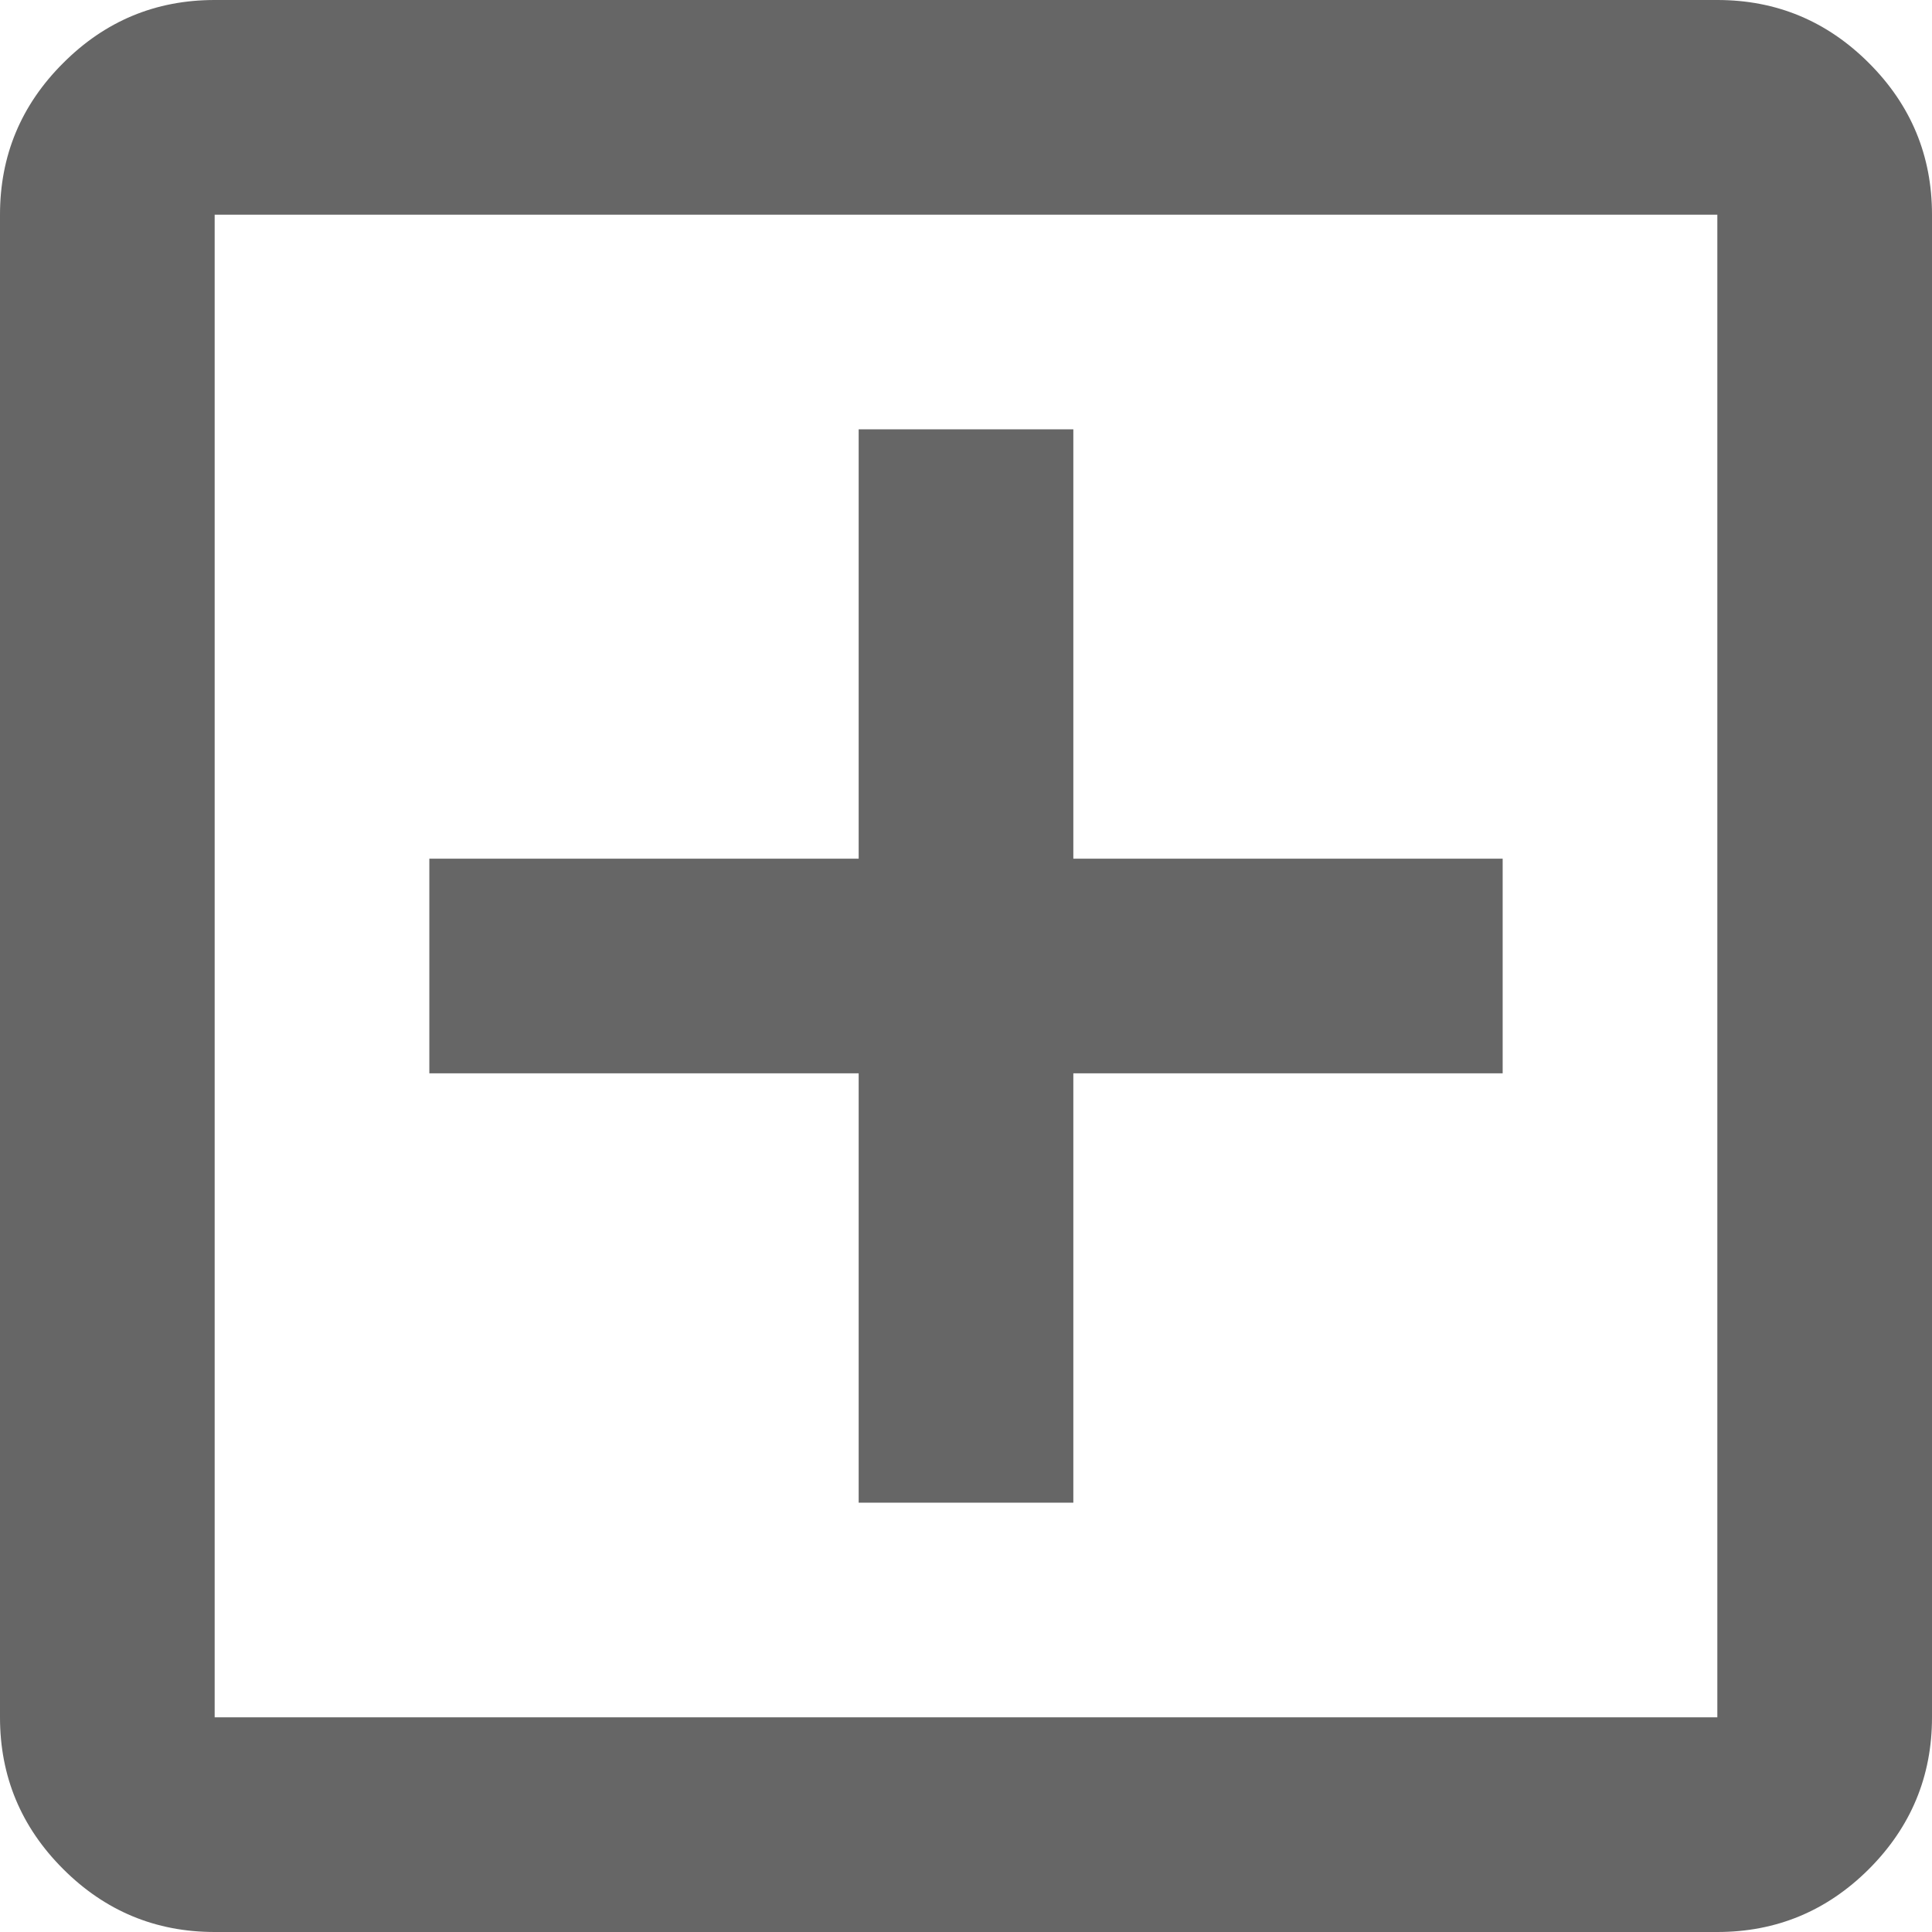
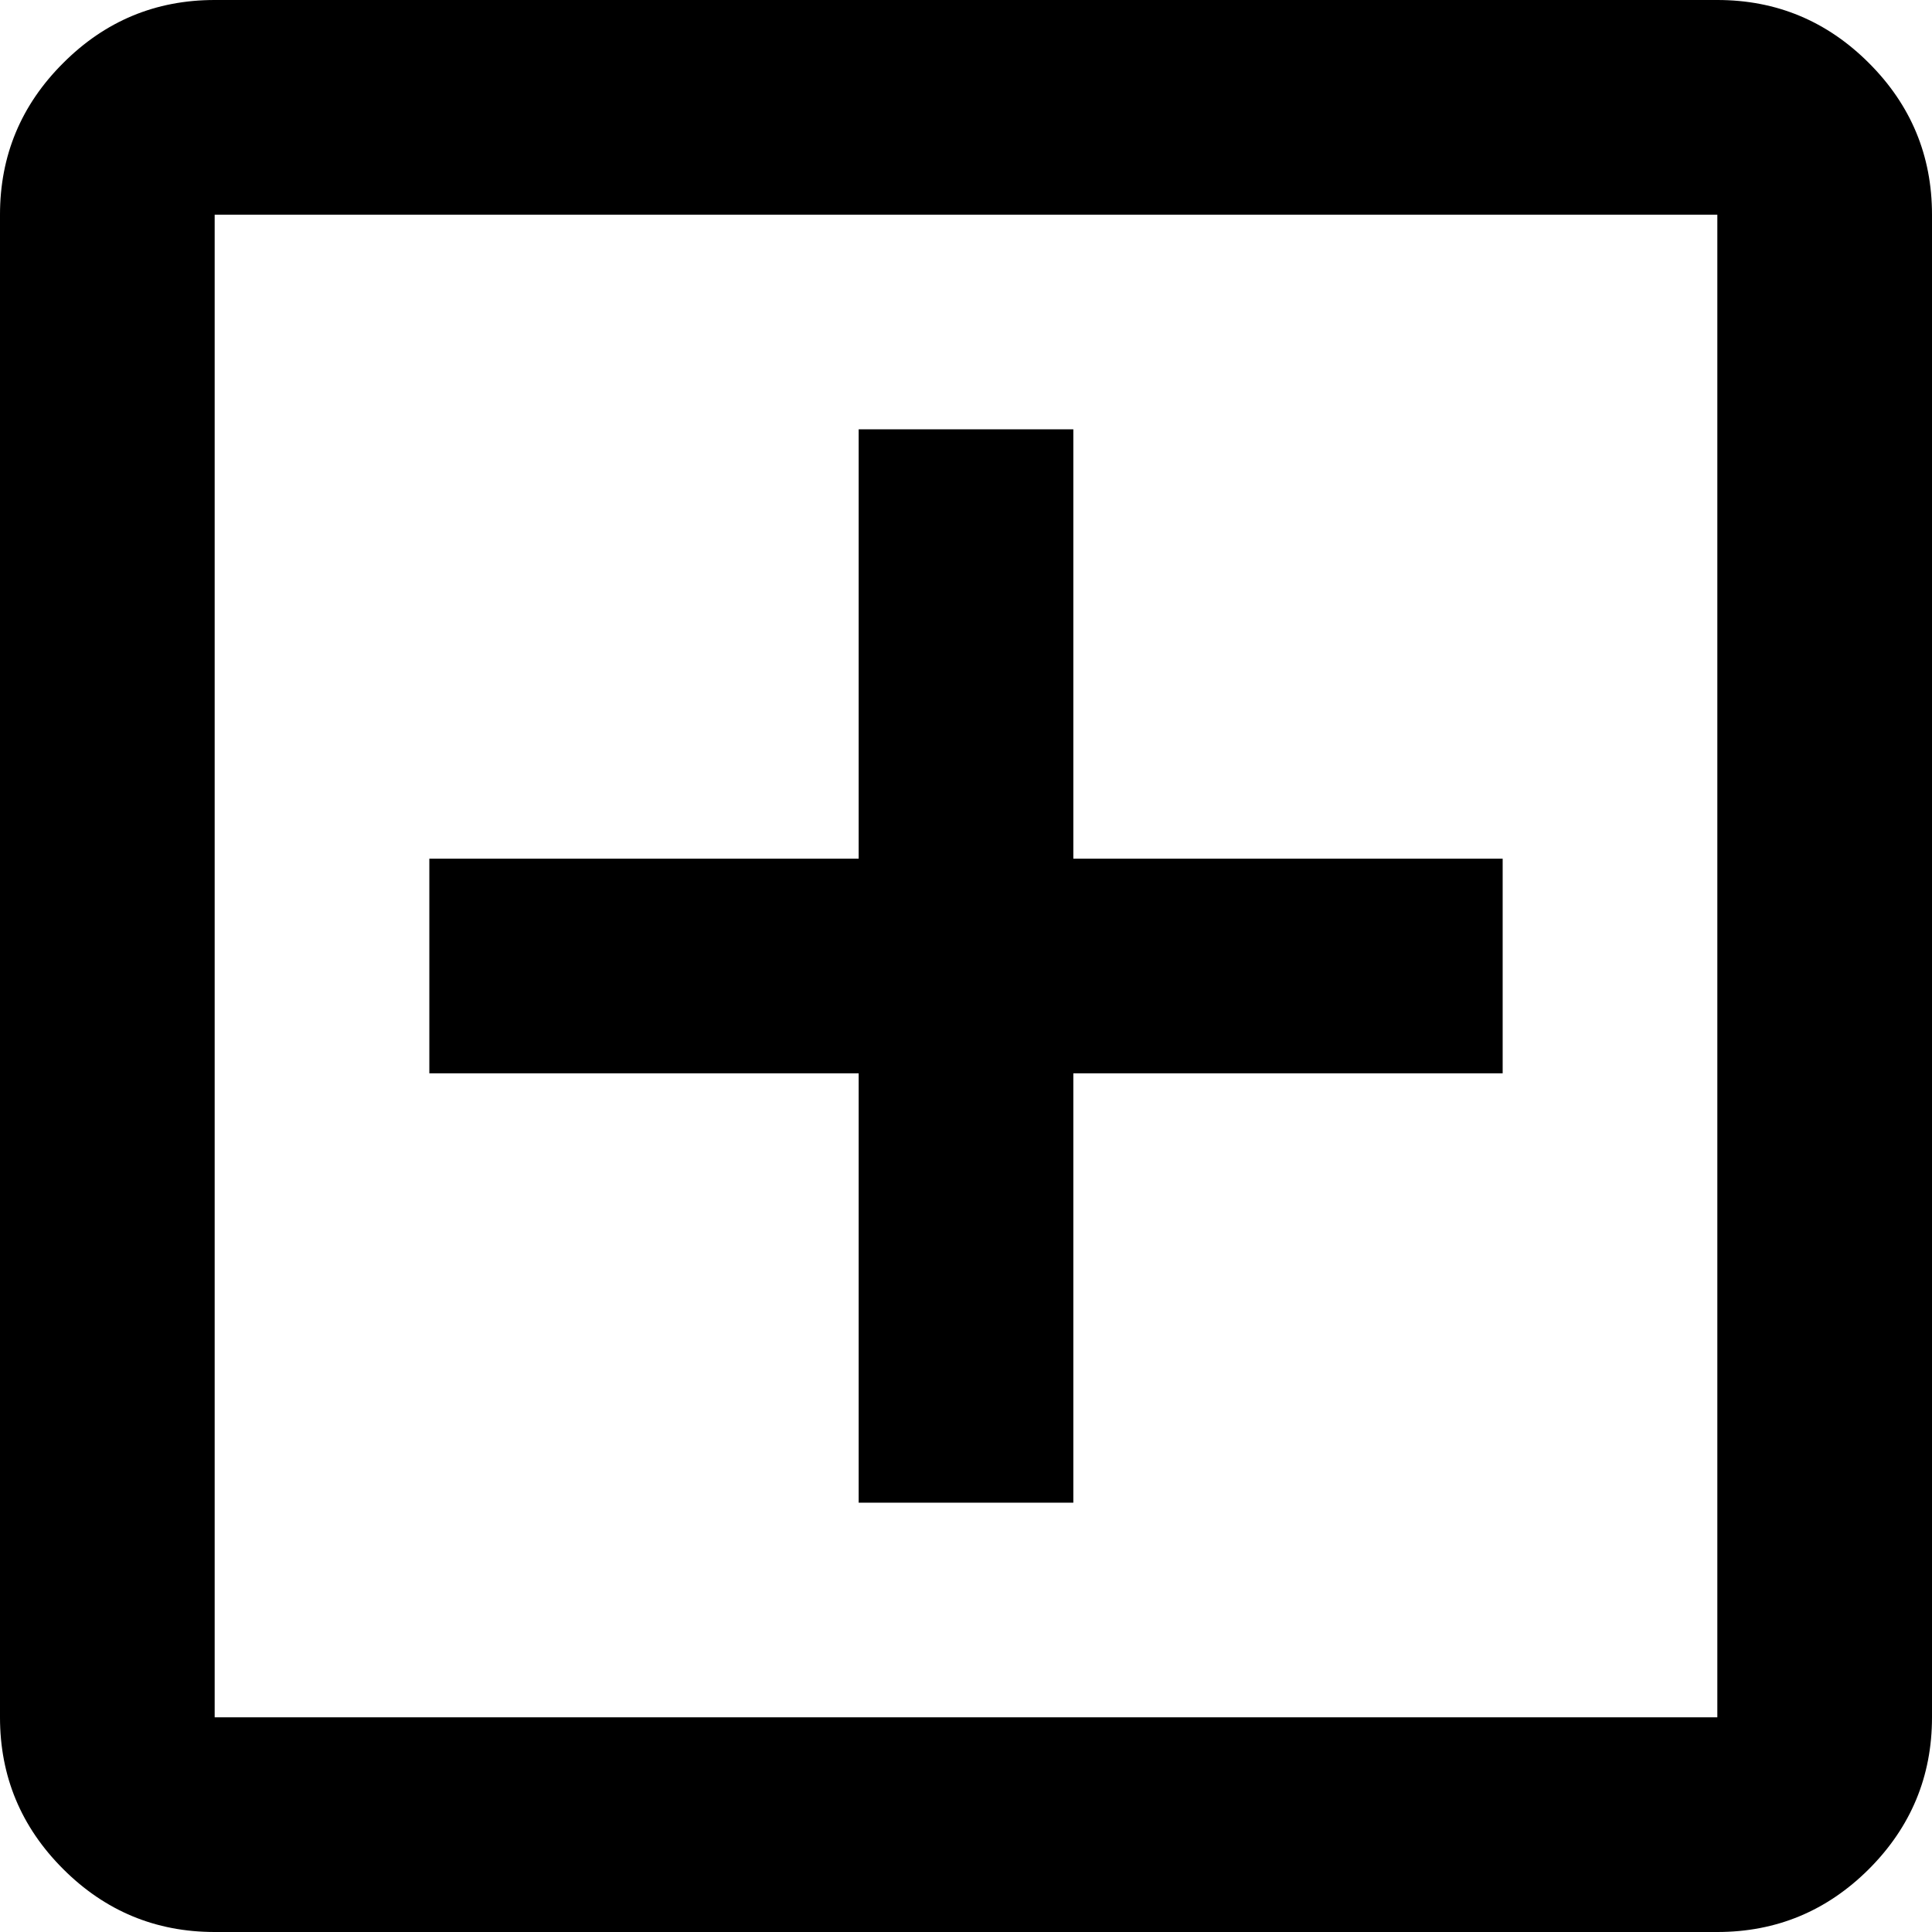
<svg xmlns="http://www.w3.org/2000/svg" width="18" height="18" viewBox="0 0 18 18" fill="none">
-   <path d="M8 14H10V10H14V8H10V4H8V8H4V10H8V14ZM2 18C1.45 18 0.979 17.804 0.588 17.413C0.196 17.021 0 16.55 0 16V2C0 1.45 0.196 0.979 0.588 0.588C0.979 0.196 1.45 0 2 0H16C16.55 0 17.021 0.196 17.413 0.588C17.804 0.979 18 1.45 18 2V16C18 16.55 17.804 17.021 17.413 17.413C17.021 17.804 16.55 18 16 18H2ZM2 16H16V2H2V16Z" fill="black" fill-opacity="0.6" />
+   <path d="M8 14H10V10H14V8H10V4H8V8H4V10H8V14ZM2 18C1.45 18 0.979 17.804 0.588 17.413C0.196 17.021 0 16.55 0 16V2C0 1.45 0.196 0.979 0.588 0.588C0.979 0.196 1.45 0 2 0H16C16.55 0 17.021 0.196 17.413 0.588C17.804 0.979 18 1.45 18 2V16C18 16.55 17.804 17.021 17.413 17.413C17.021 17.804 16.55 18 16 18H2ZM2 16H16V2H2V16Z" fill="black" fill-opacity="1" />
</svg>
